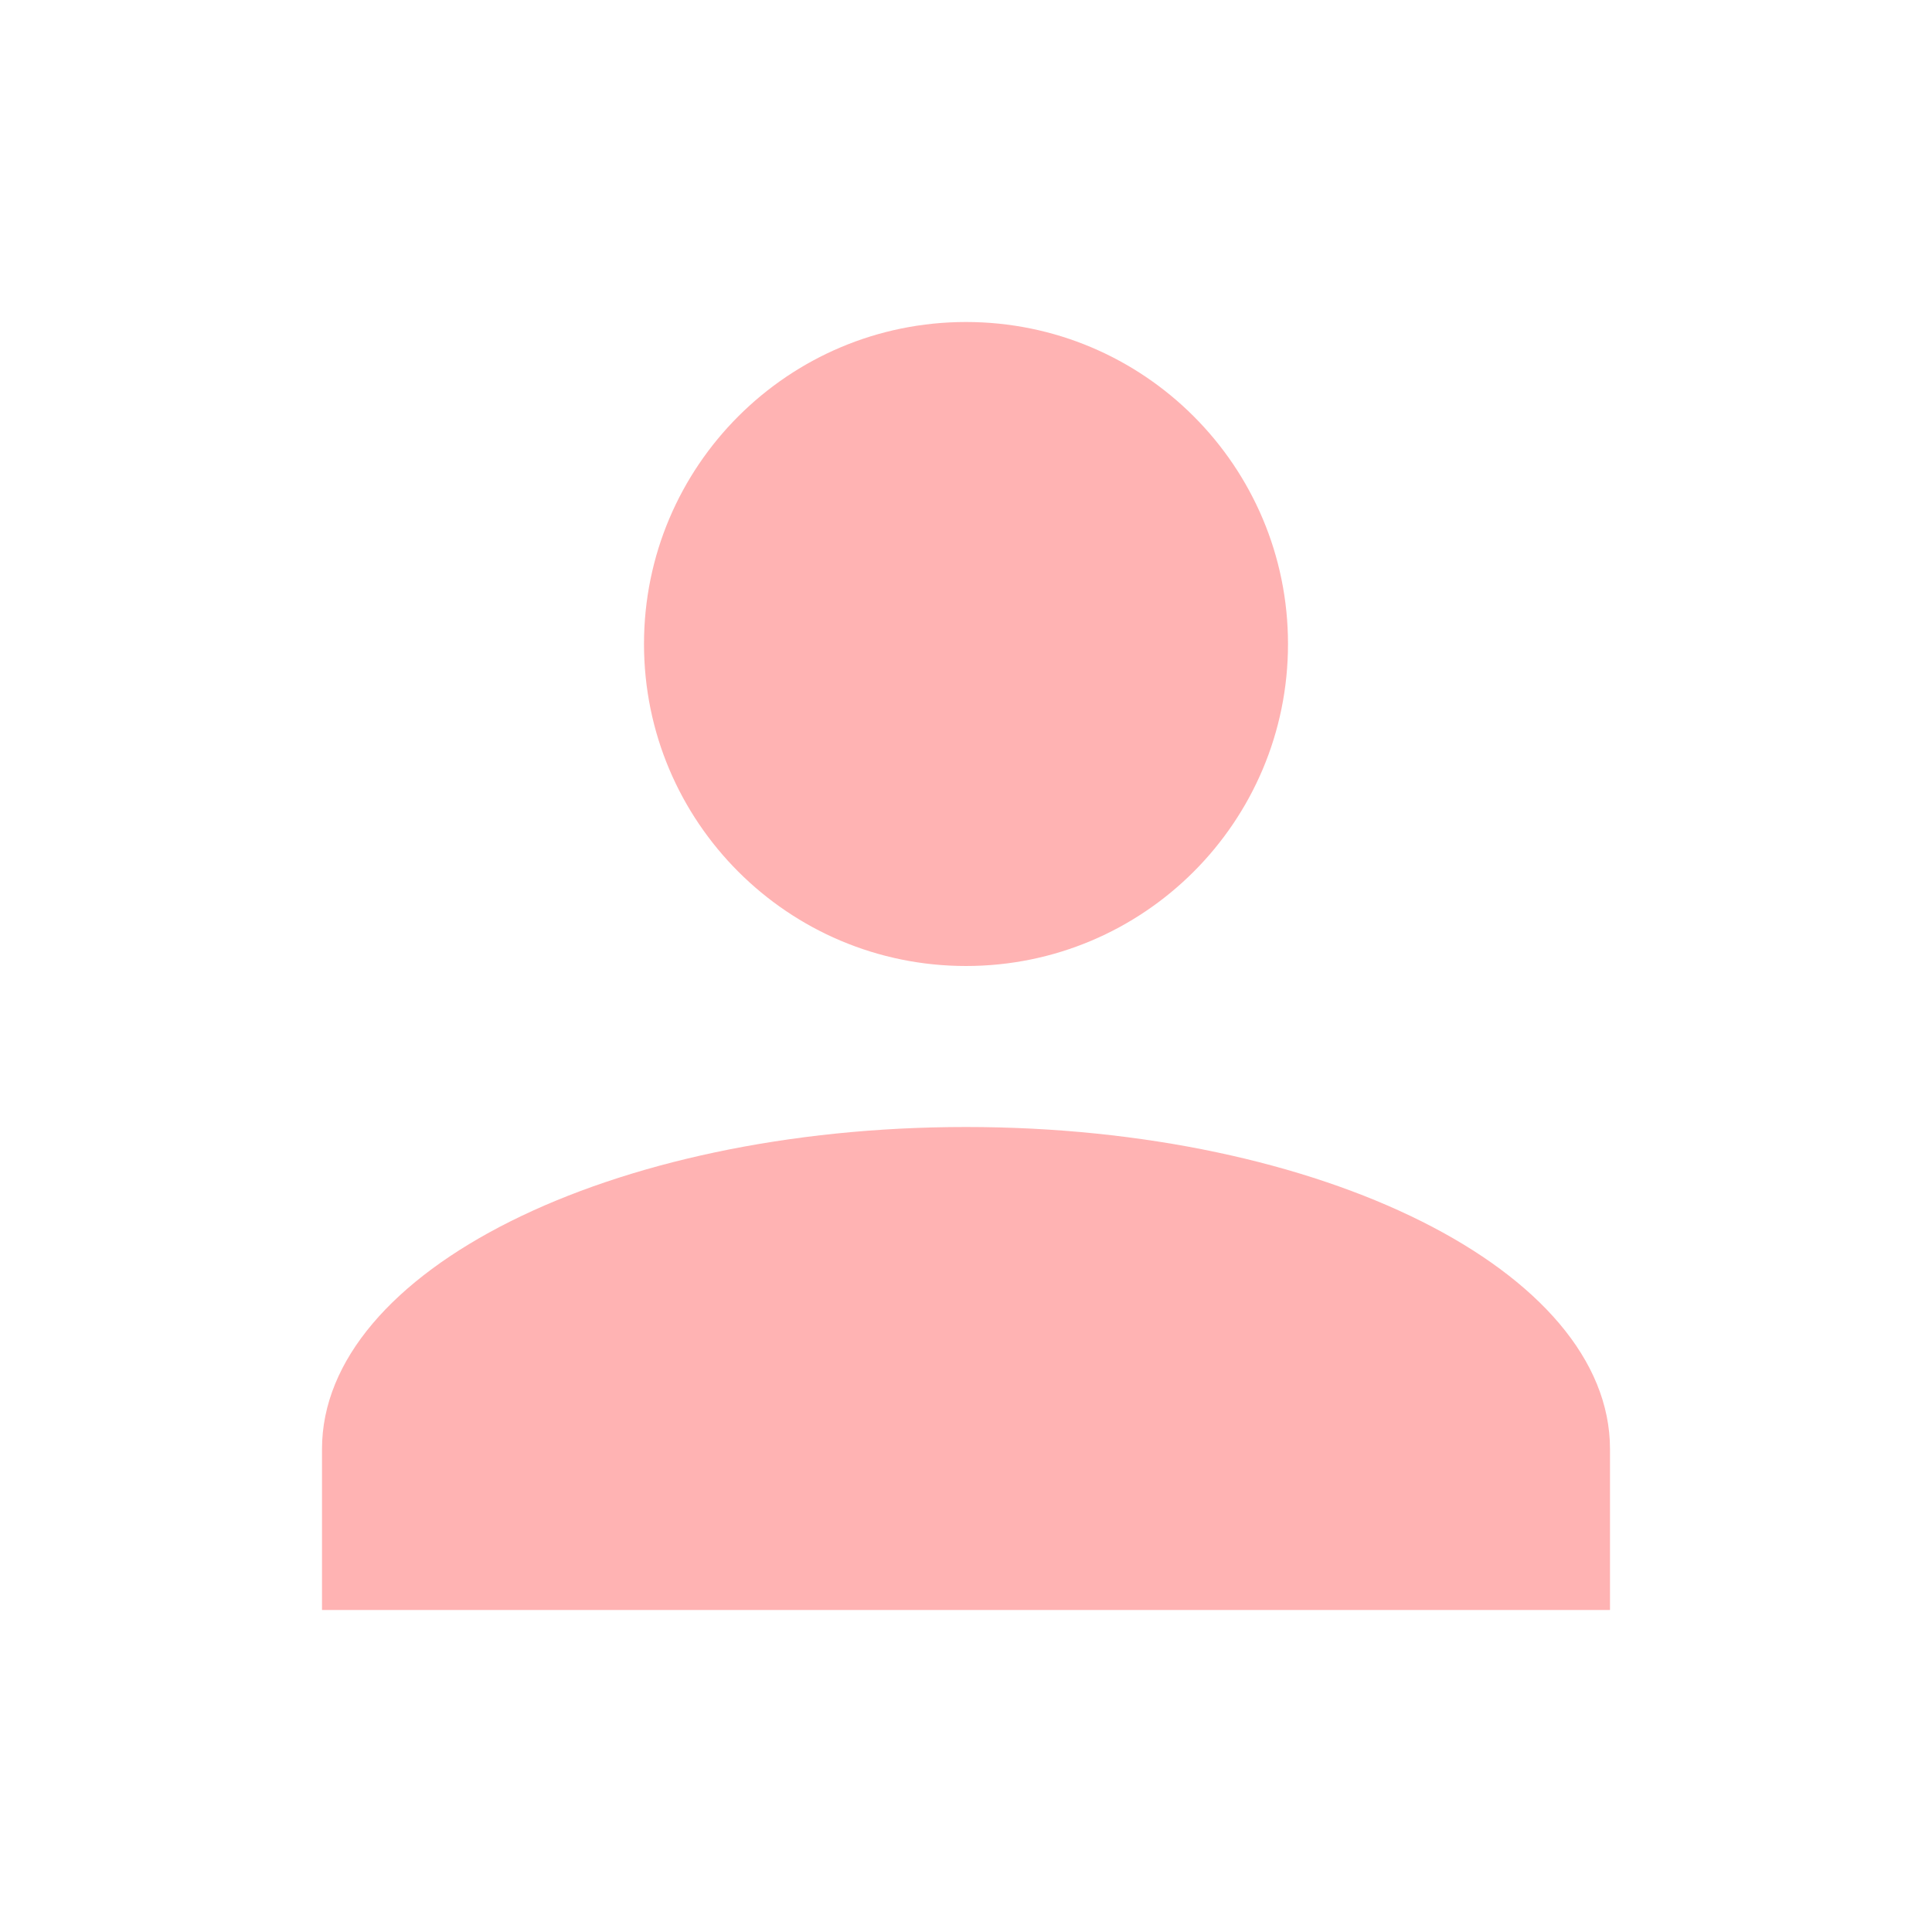
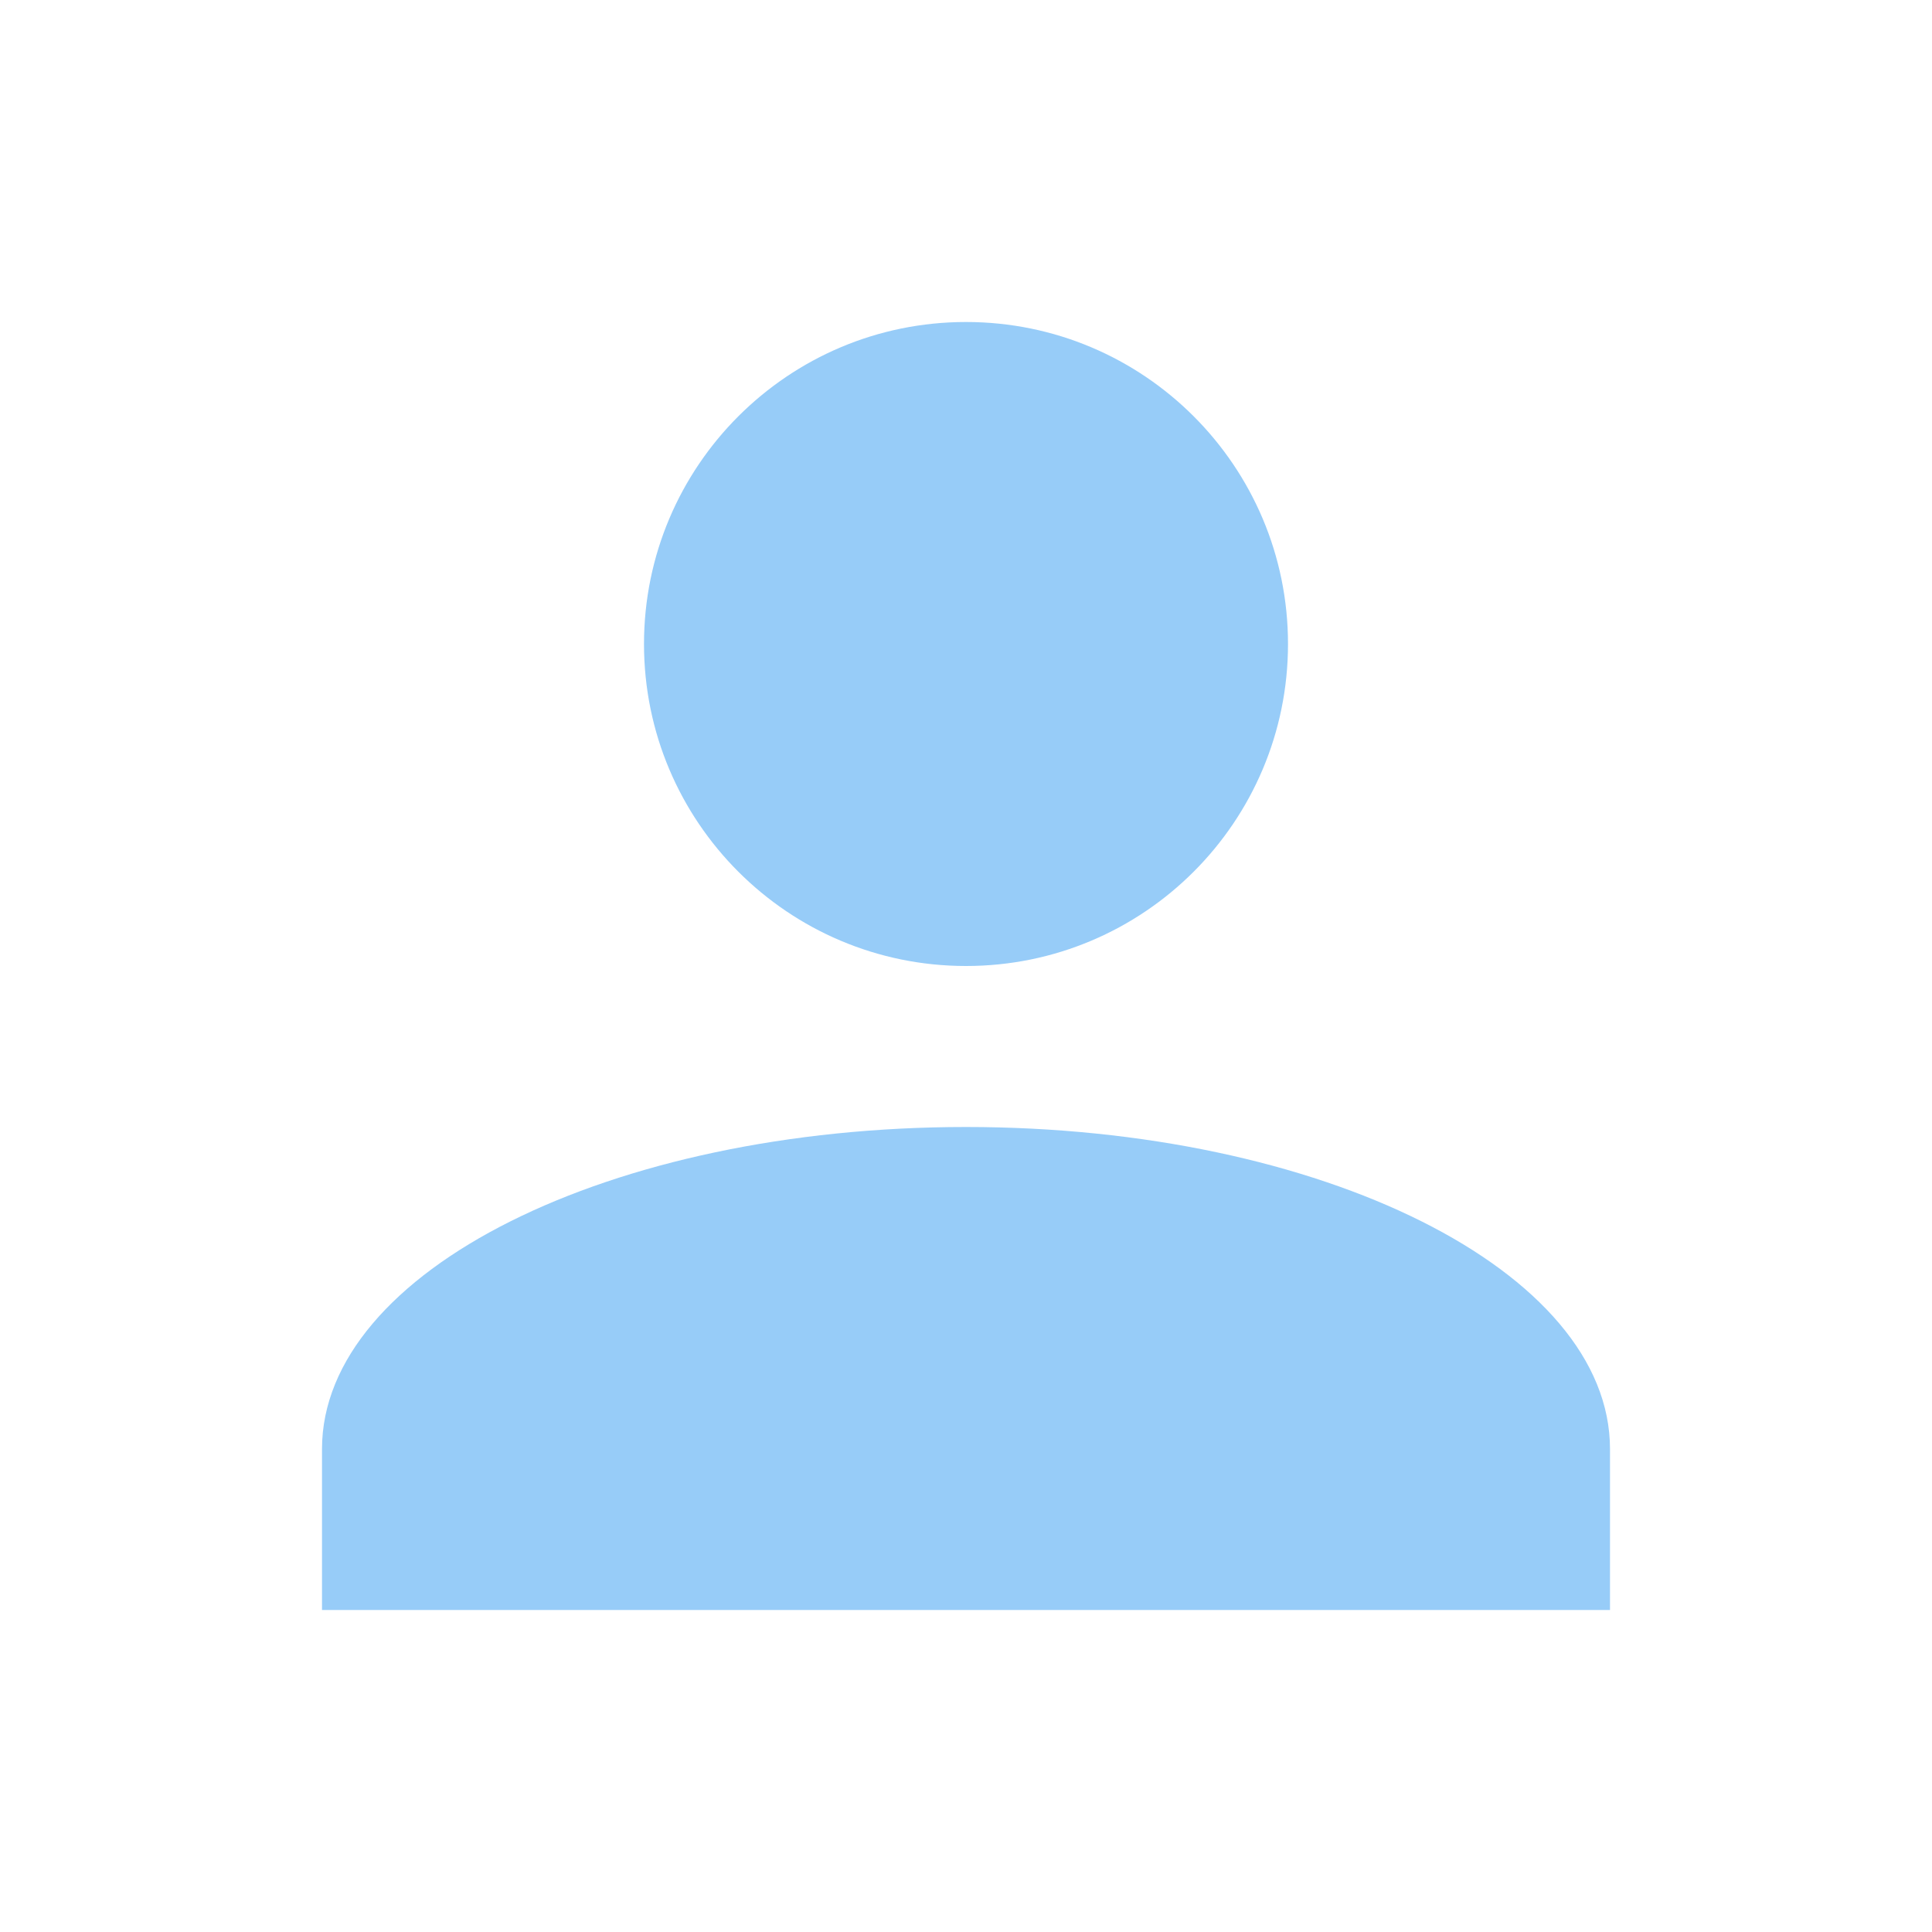
- <svg xmlns="http://www.w3.org/2000/svg" fill="#FFB3B3" preserveAspectRatio="xMidYMid meet" id="mdi-account" viewBox="0 0 24 24">
+ <svg xmlns="http://www.w3.org/2000/svg" fill="#97CCF8" preserveAspectRatio="xMidYMid meet" id="mdi-account" viewBox="0 0 24 24">
  <path d="M12,4A4,4 0 0,1 16,8A4,4 0 0,1 12,12A4,4 0 0,1 8,8A4,4 0 0,1 12,4M12,14C16.42,14 20,15.79 20,18V20H4V18C4,15.79 7.58,14 12,14Z" />
</svg>
